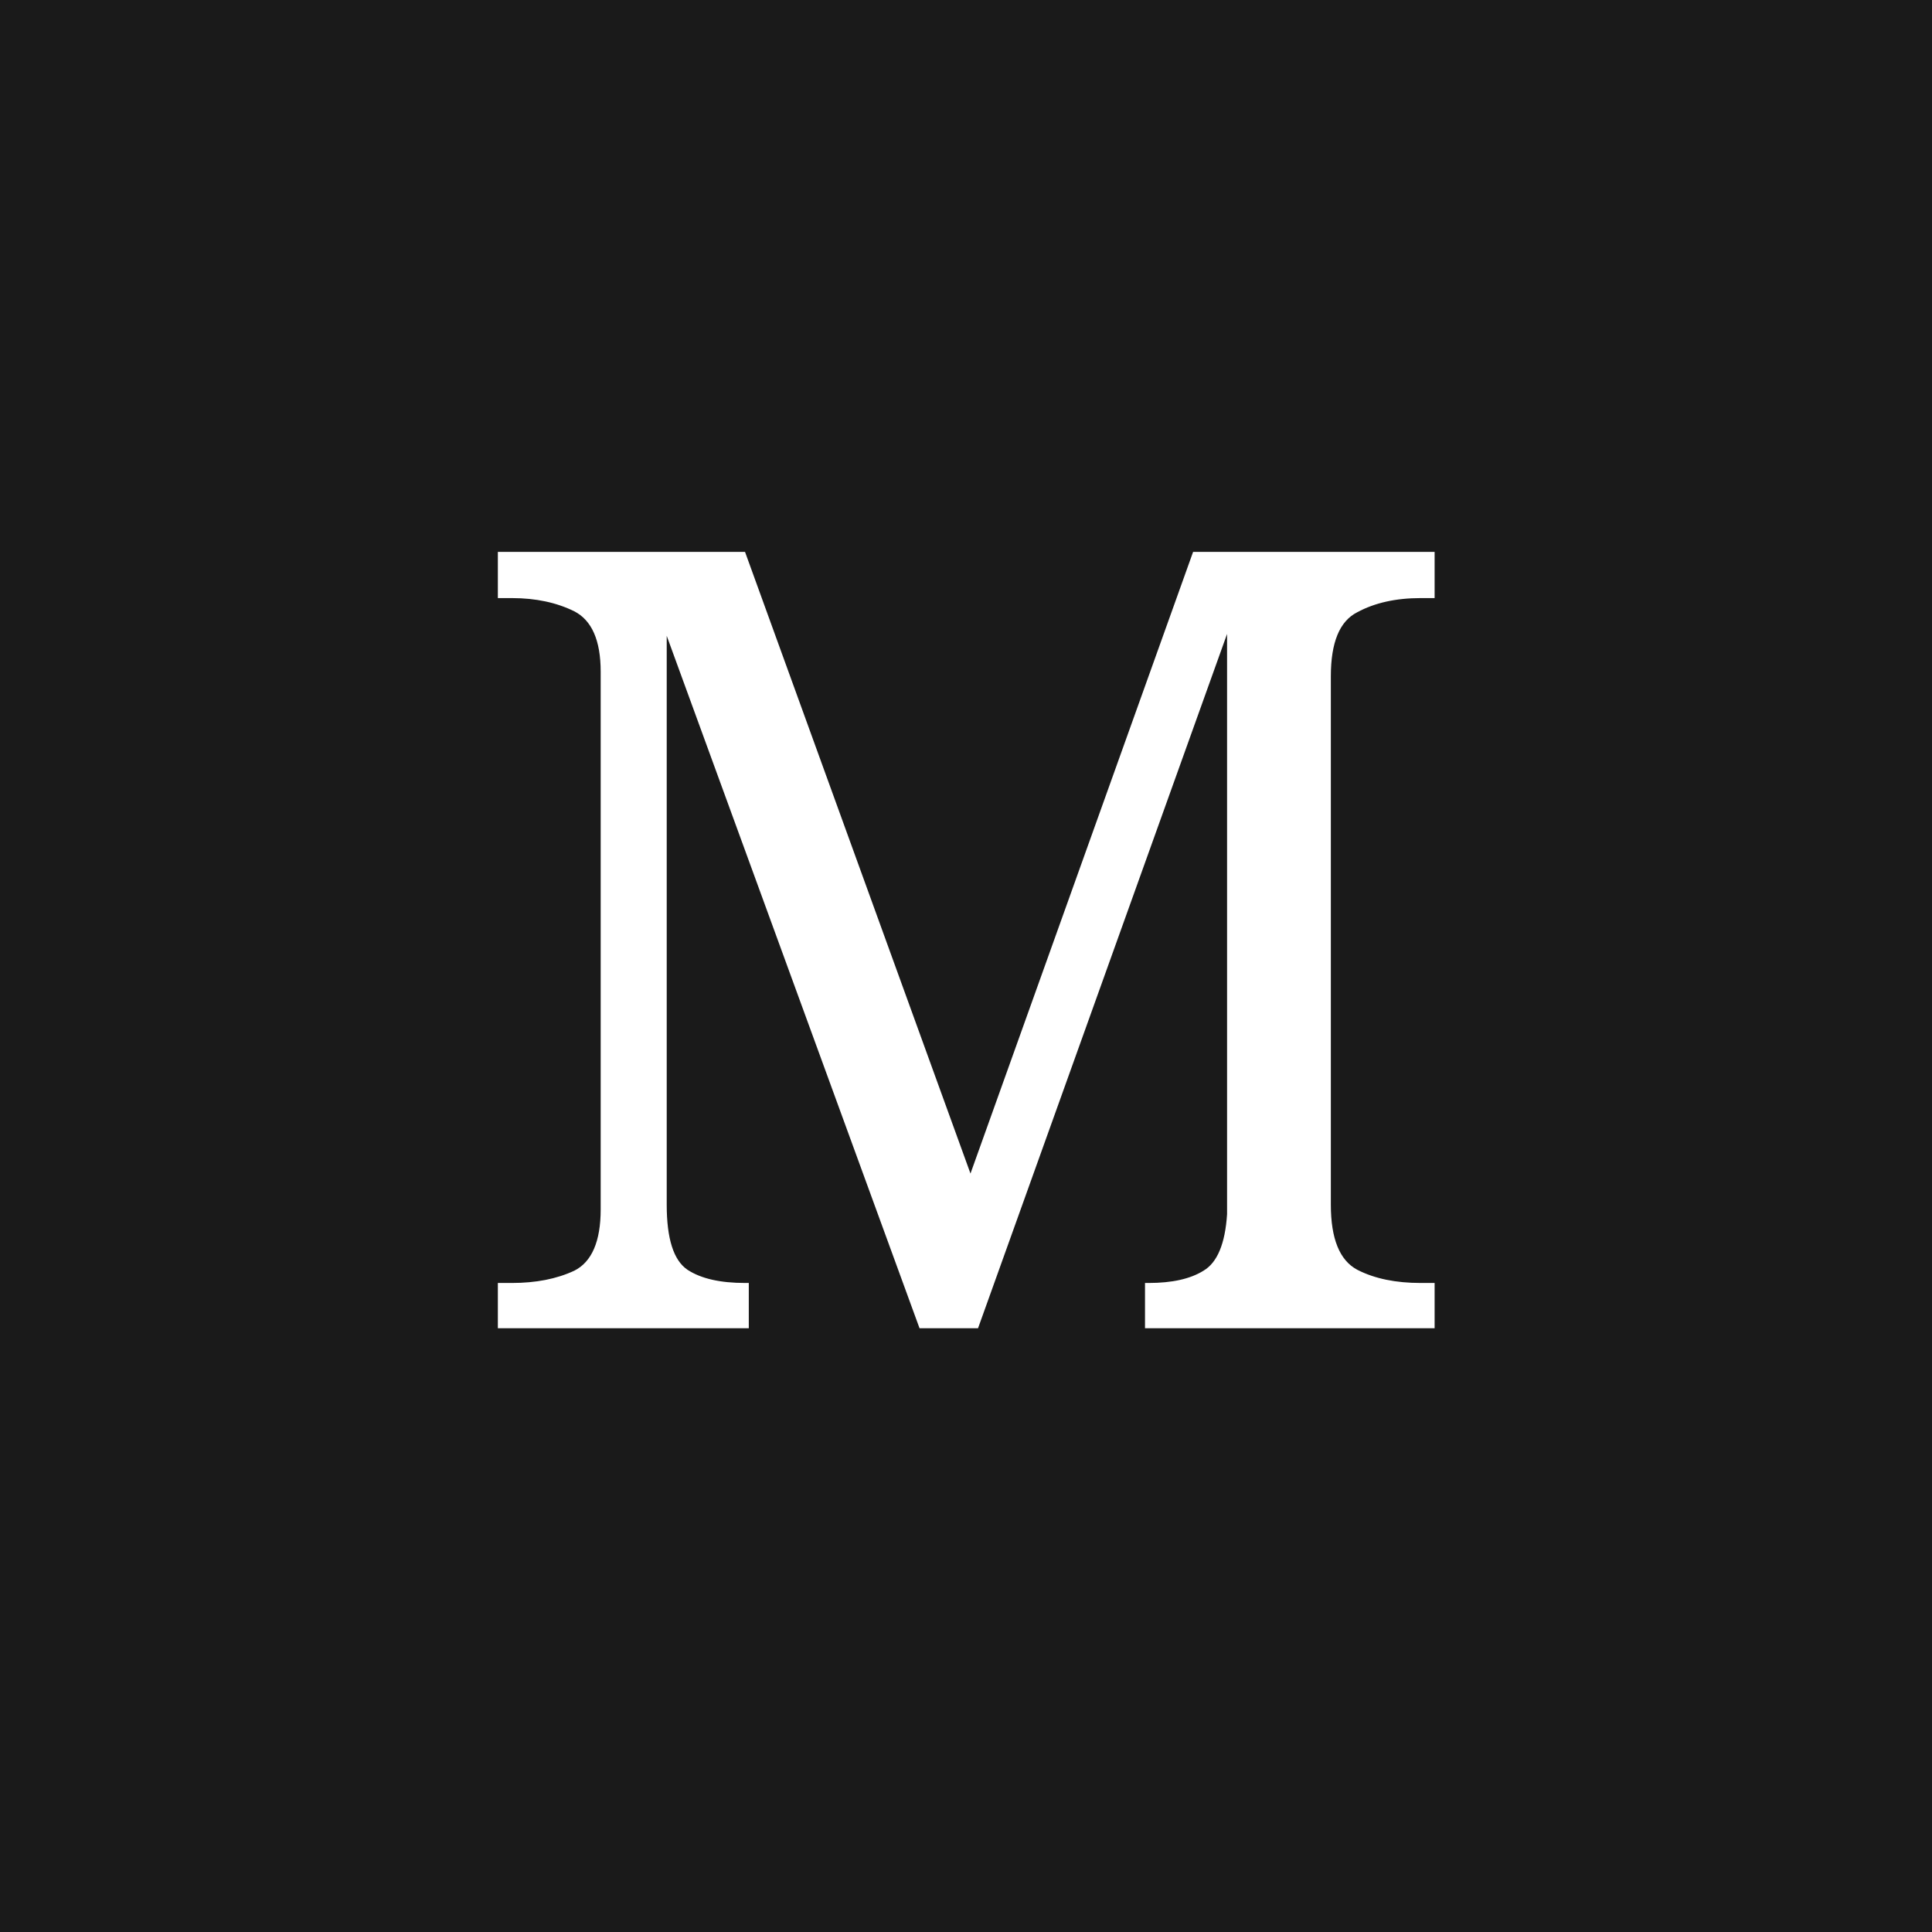
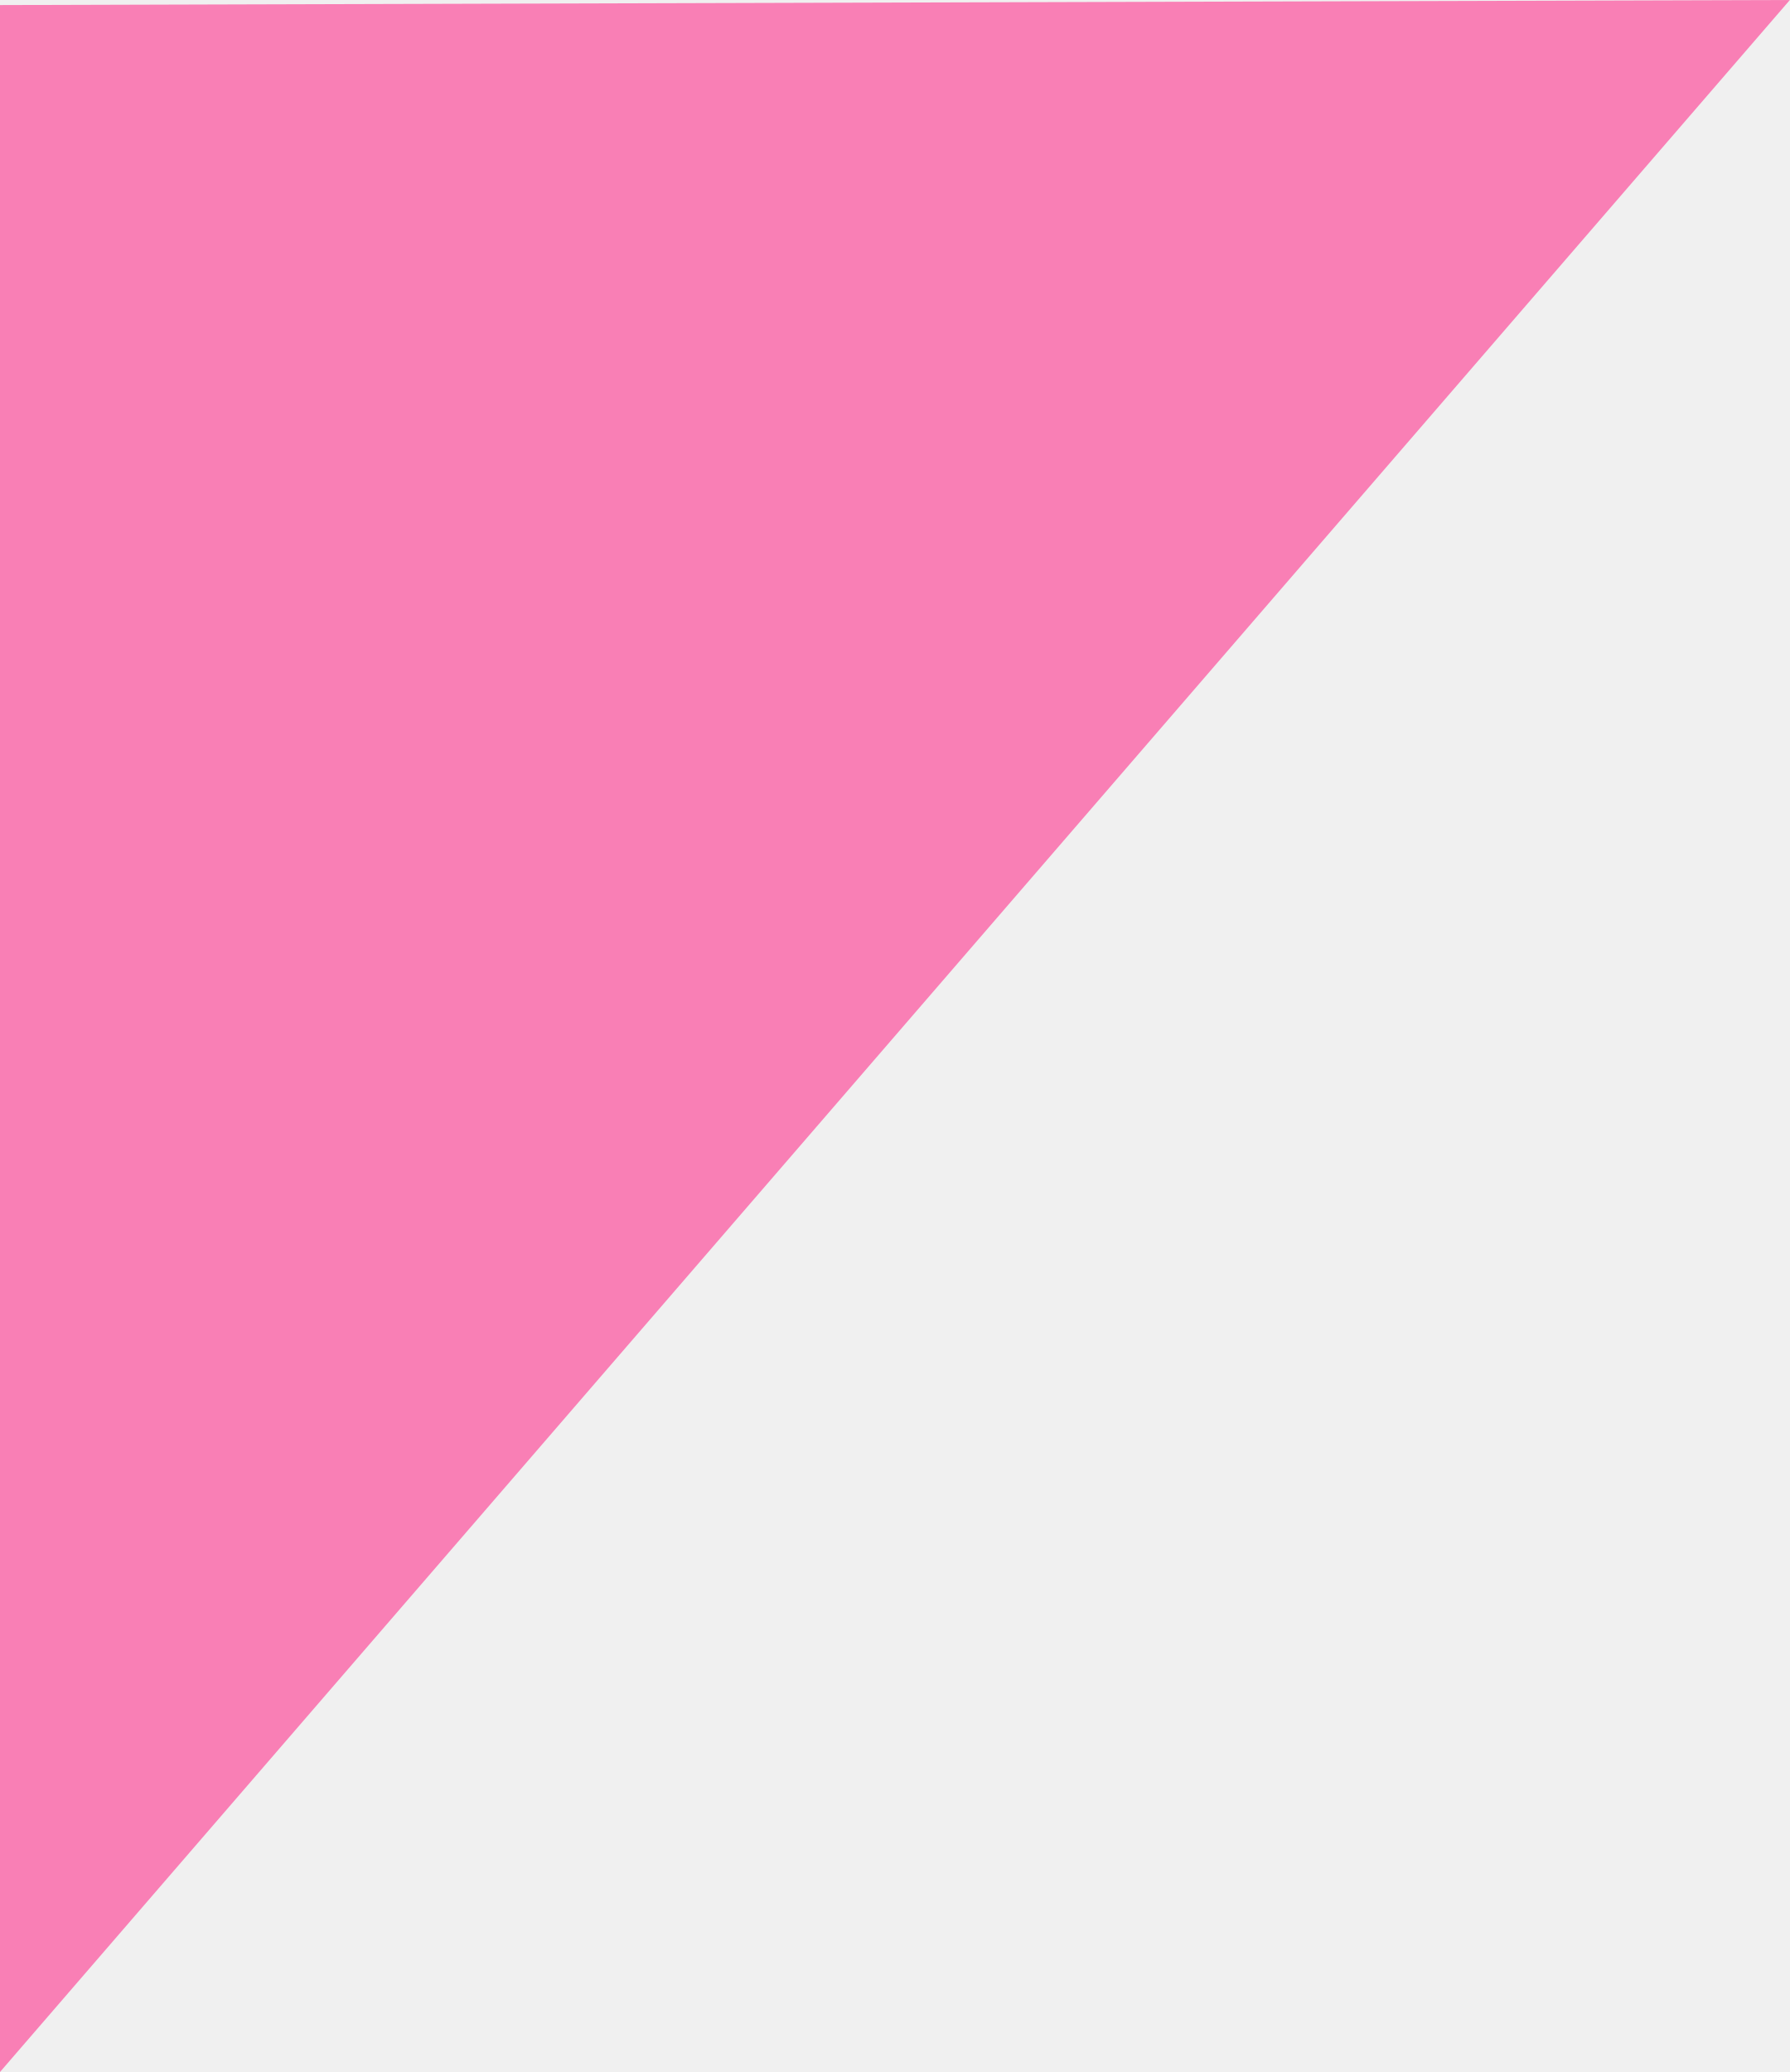
- <svg xmlns="http://www.w3.org/2000/svg" viewBox="0 0 32 32">
-   <rect width="32" height="32" fill="#1a1a1a" />
-   <text x="16" y="22" font-family="Georgia, serif" font-size="18" fill="white" text-anchor="middle">M</text>
+ <svg xmlns="http://www.w3.org/2000/svg" viewBox="237.47 23.51 31.81 36.82" width="31.81px" height="36.82px">
+   <defs>
+     <style>
+       .cls-1 {
+         fill: #1d1d1b;
+       }
+ 
+       .cls-2 {
+         fill: #f97fb5;
+       }
+     </style>
+   </defs>
+   <polygon class="cls-2" points="237.47 23.6 237.47 60.33 269.28 23.51 237.47 23.6" transform="matrix(1, 0, 0, 1, 0, -7.105427357601002e-15)" />
</svg>
